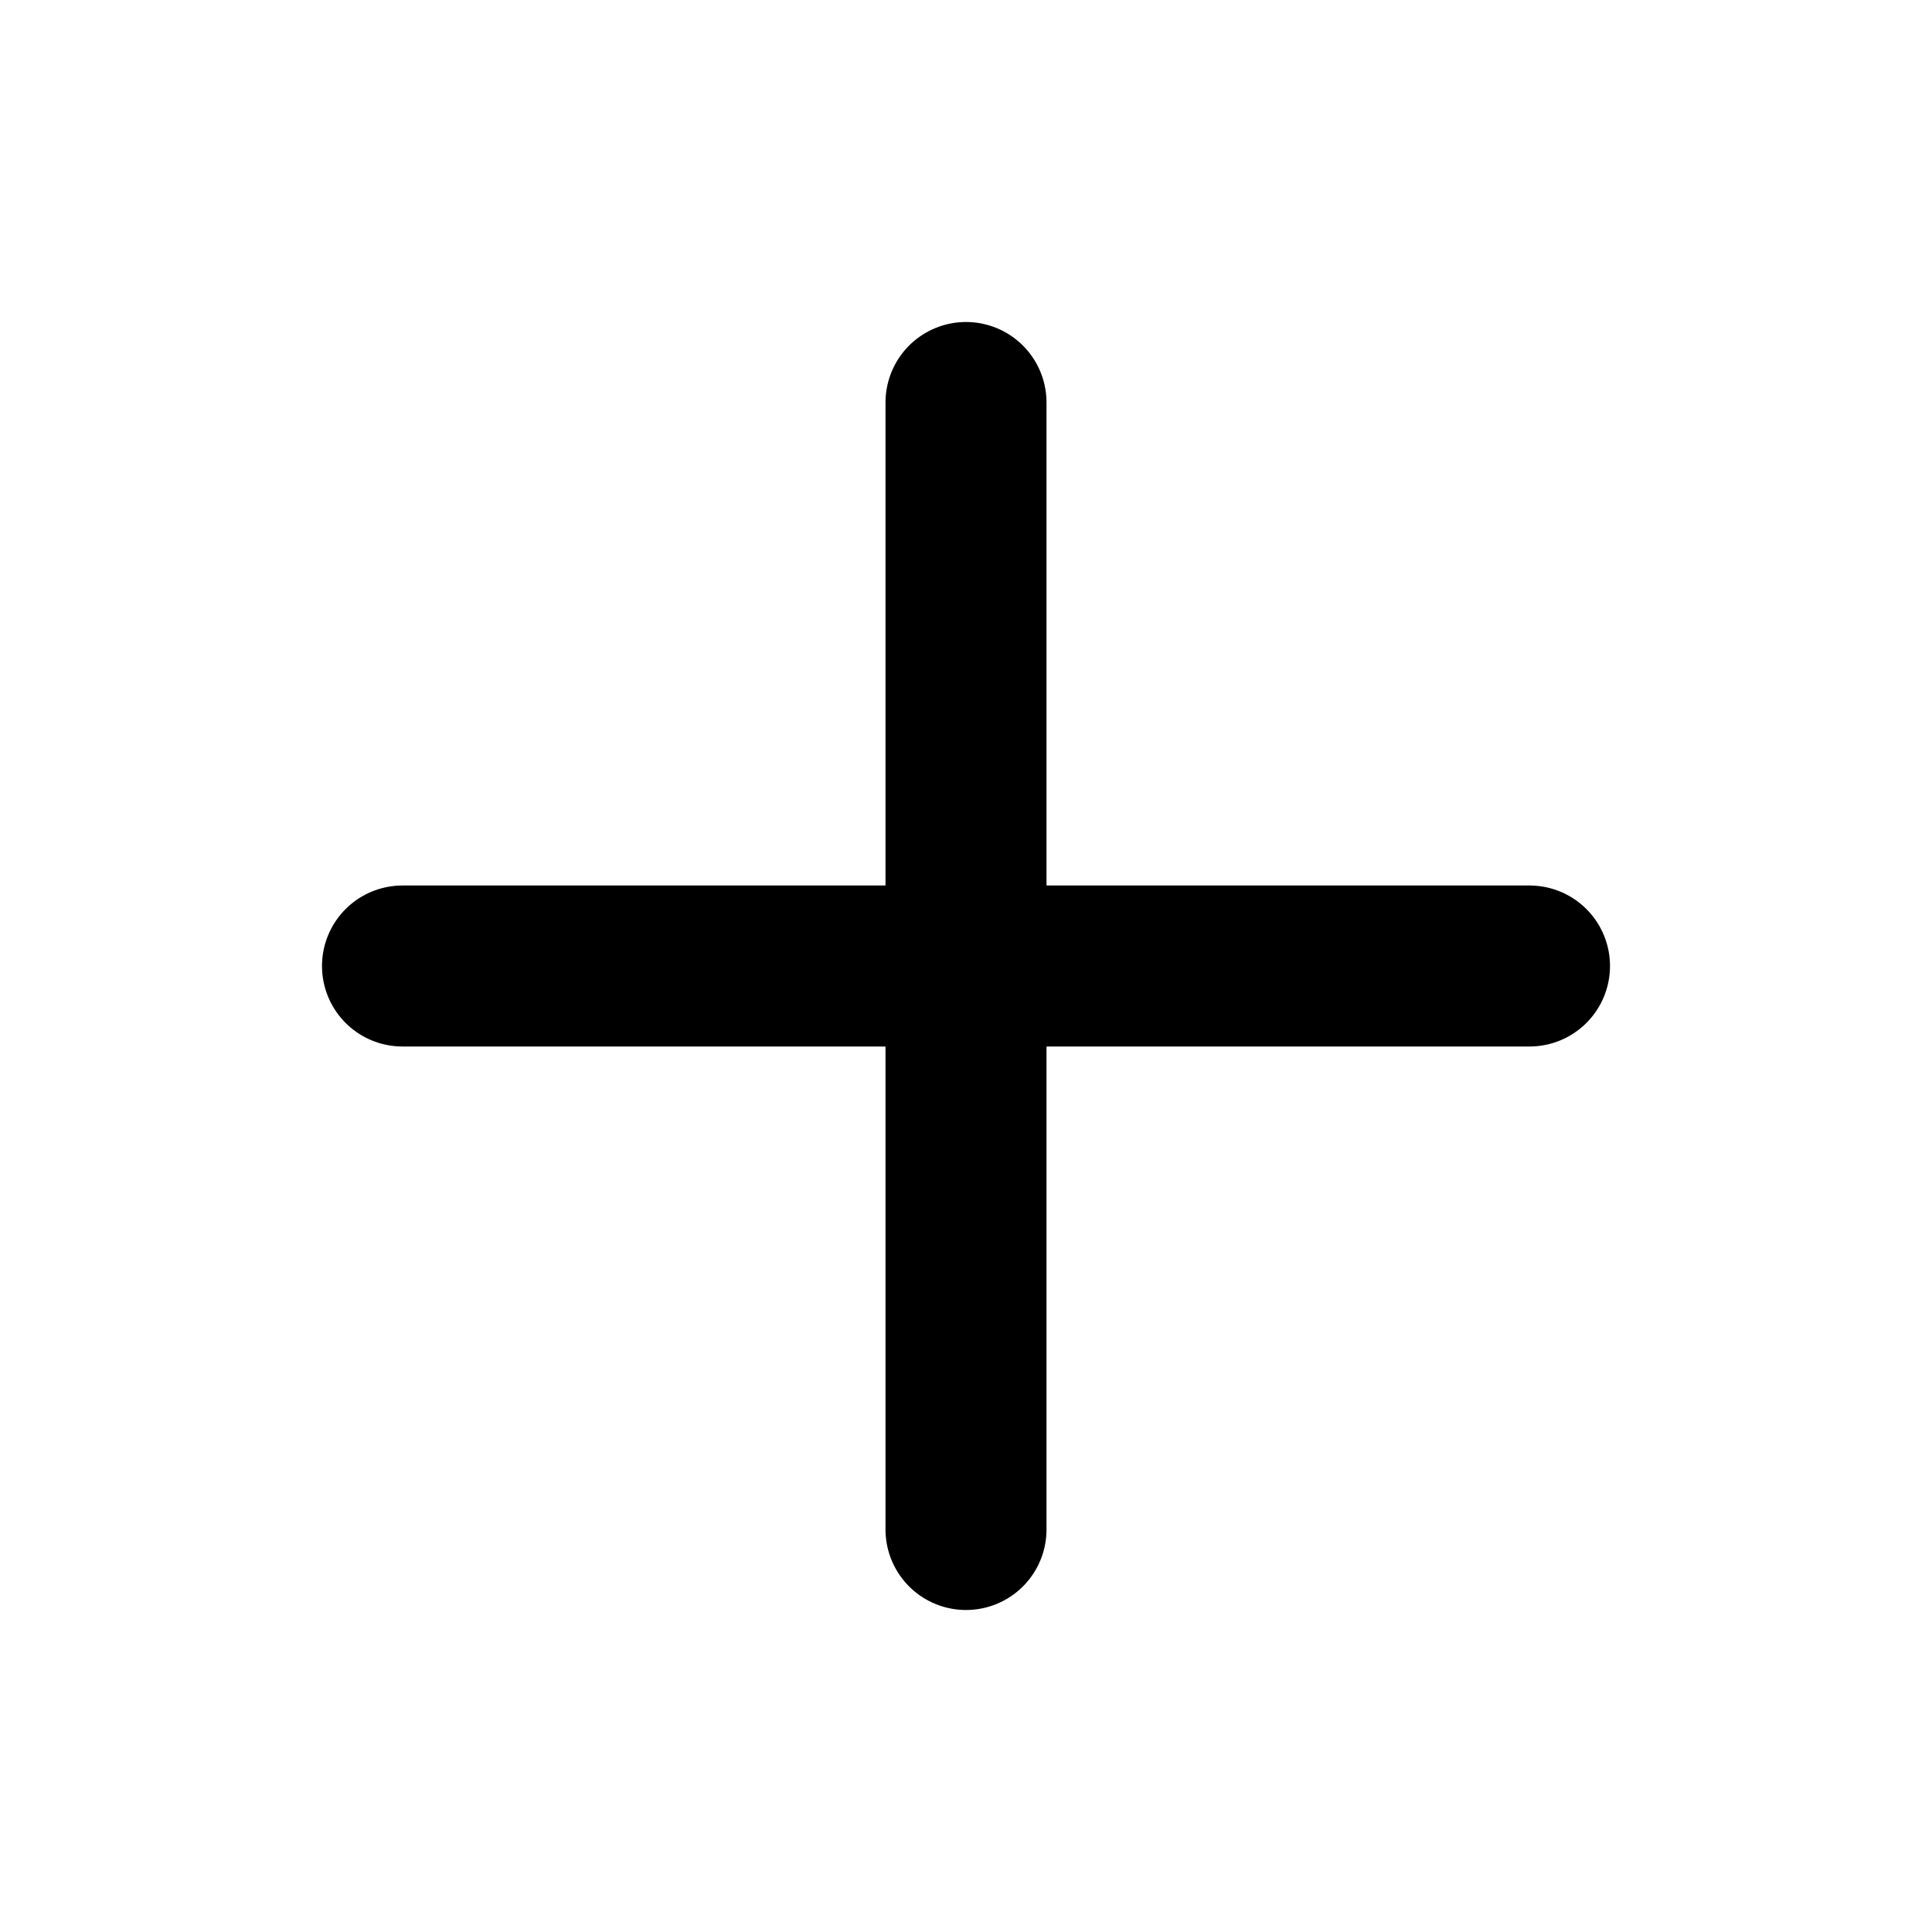
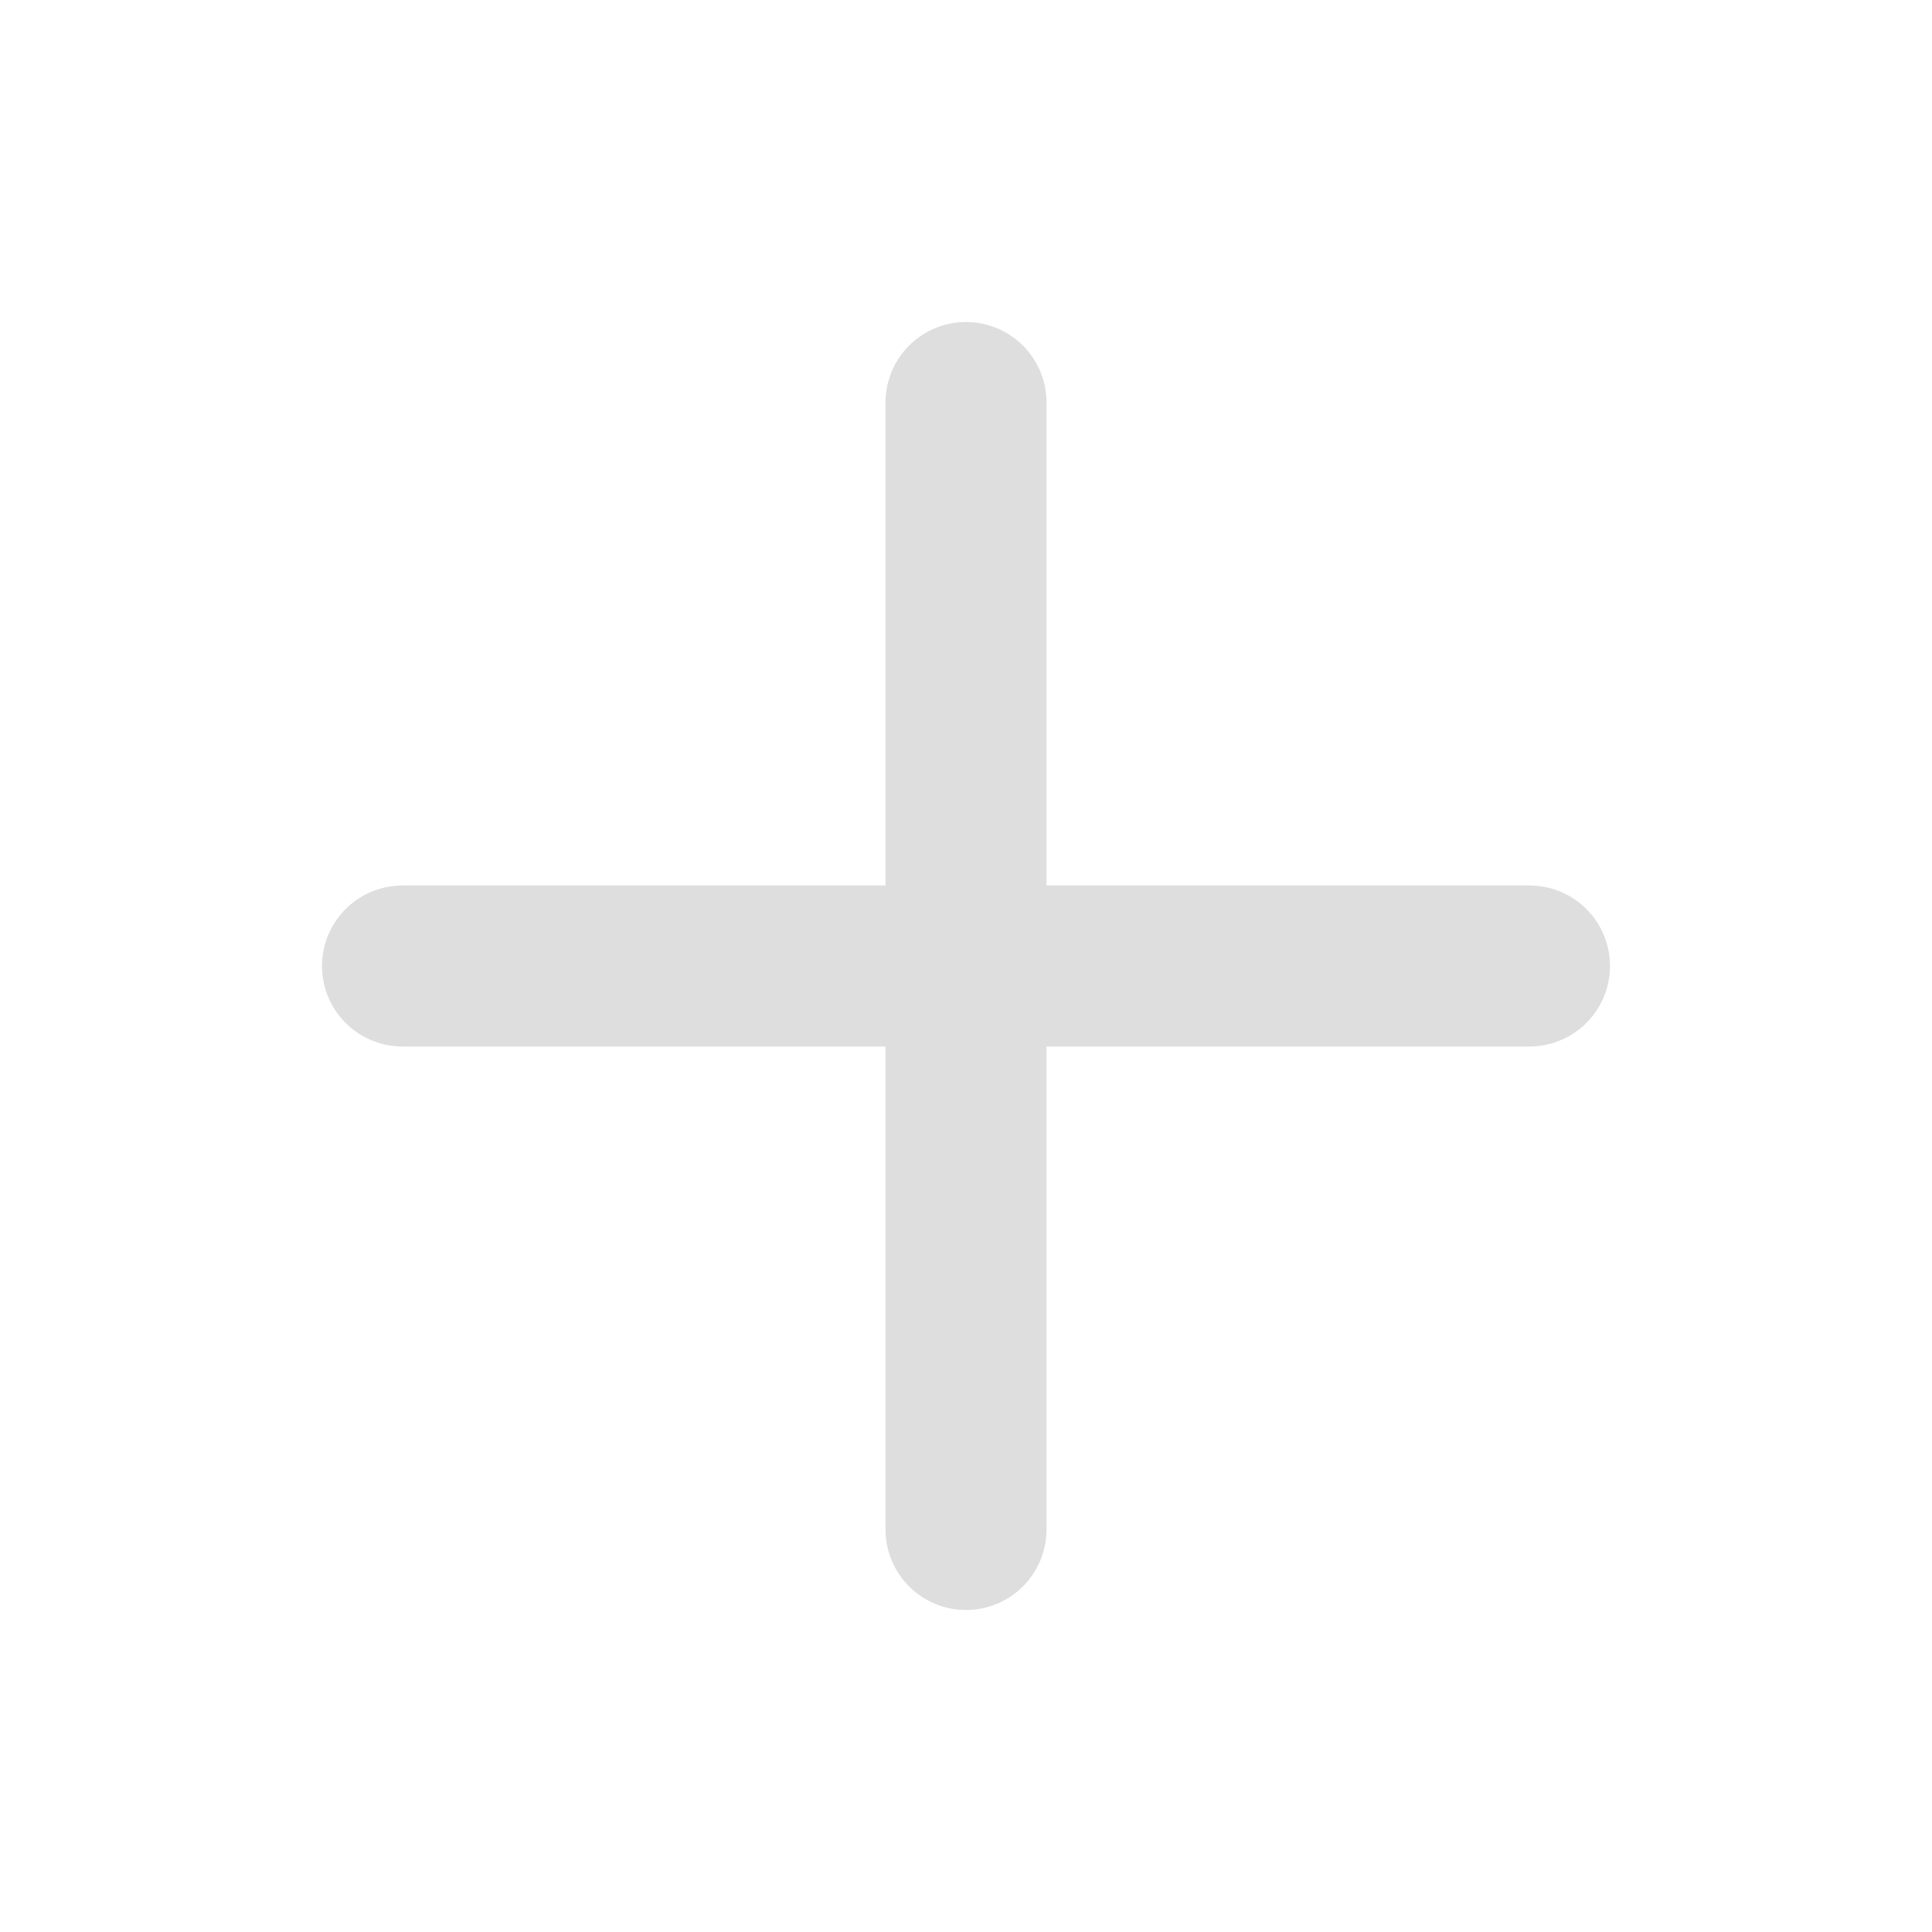
- <svg xmlns="http://www.w3.org/2000/svg" width="24" height="24" viewBox="0 0 24 24" fill="none" stroke="currentColor" stroke-width="2" stroke-linecap="round" stroke-linejoin="round" class="lucide lucide-plus w-4 h-4 mr-2">
+ <svg xmlns="http://www.w3.org/2000/svg" width="24" height="24" viewBox="0 0 24 24" fill="none" stroke="#dedede" stroke-width="2" stroke-linecap="round" stroke-linejoin="round" class="lucide lucide-plus w-4 h-4 mr-2">
  <path d="M5 12h14" />
  <path d="M12 5v14" />
</svg>
